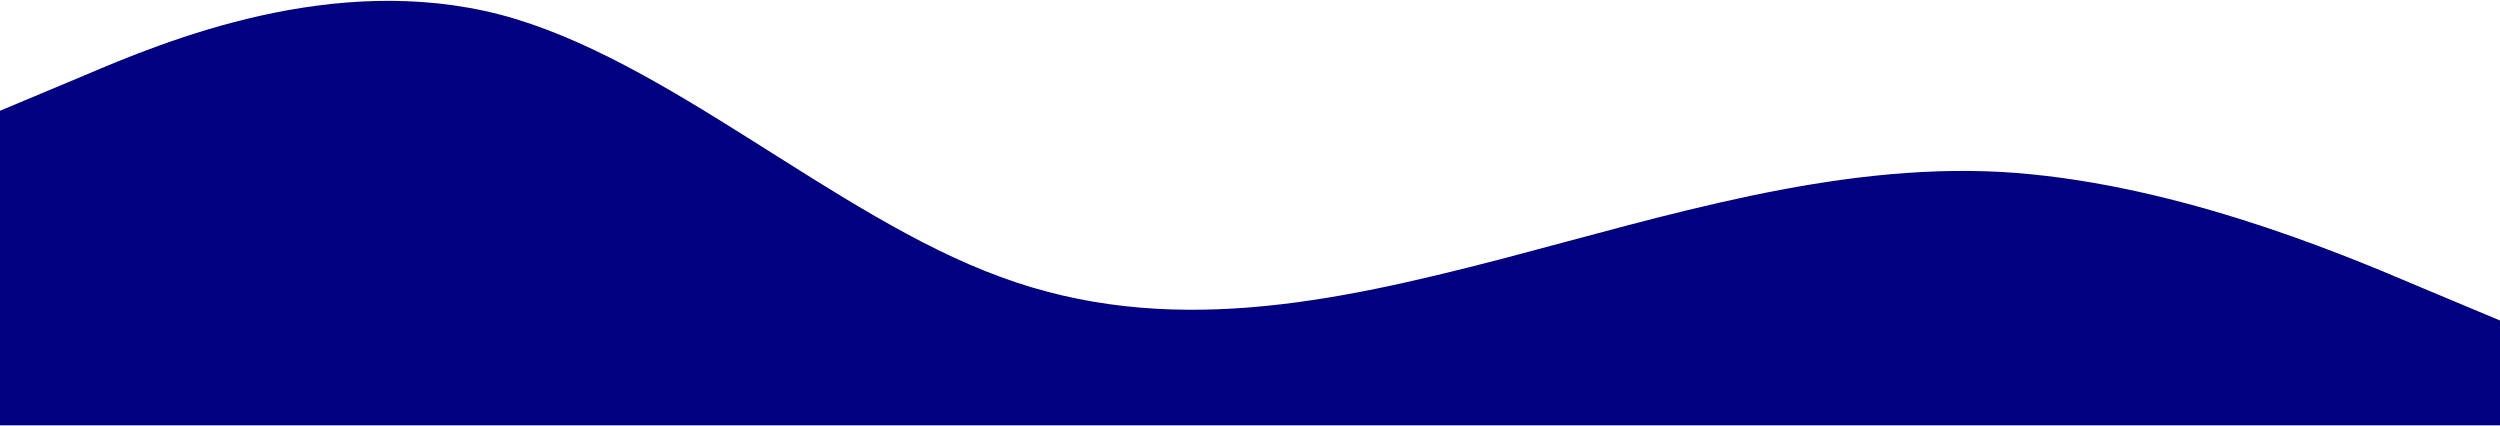
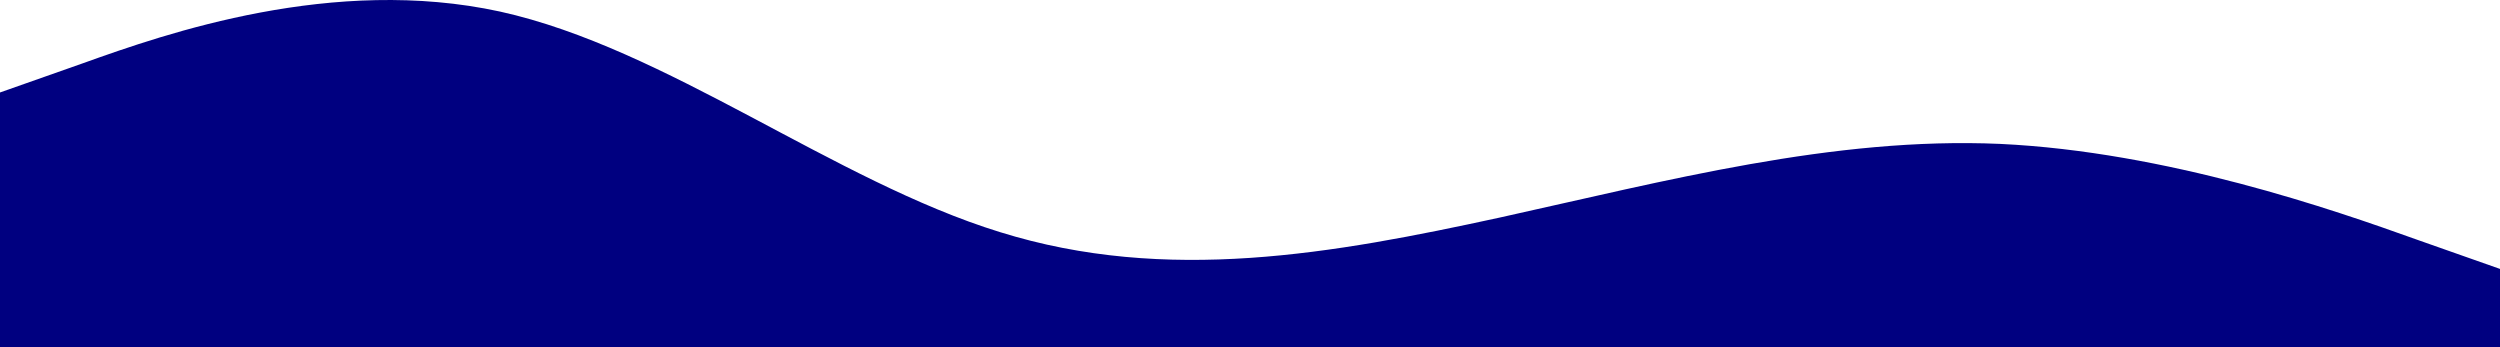
- <svg xmlns="http://www.w3.org/2000/svg" width="1440" height="245" viewBox="0 0 1440 245" fill="none">
-   <path d="M0 63.8L48 43.698C96 23.219 192 -16.419 288 8.402C384 33.6 480 124.2 576 159.402C672 194.981 768 174.219 864 149.398C960 124.2 1056 94 1152 99.002C1248 104.381 1344 144.019 1392 164.498L1440 184.6V245H1392C1344 245 1248 245 1152 245C1056 245 960 245 864 245C768 245 672 245 576 245C480 245 384 245 288 245C192 245 96 245 48 245H0V63.8Z" fill="#000080" />
+ <svg xmlns="http://www.w3.org/2000/svg" width="1400" height="194" viewBox="0 0 1400 194" fill="none">
+   <path d="M0 51.788L46.667 35.346C93.333 18.595 186.667 -13.826 280 6.476C373.333 27.086 466.667 101.192 560 129.985C653.333 159.087 746.667 142.105 840 121.803C933.333 101.192 1026.67 76.49 1120 80.581C1213.33 84.981 1306.67 117.403 1353.33 134.154L1400 150.596V200H1353.33C1306.67 200 1213.33 200 1120 200C1026.67 200 933.333 200 840 200C746.667 200 653.333 200 560 200C466.667 200 373.333 200 280 200C186.667 200 93.333 200 46.667 200H0V51.788Z" fill="#000080" />
</svg>
